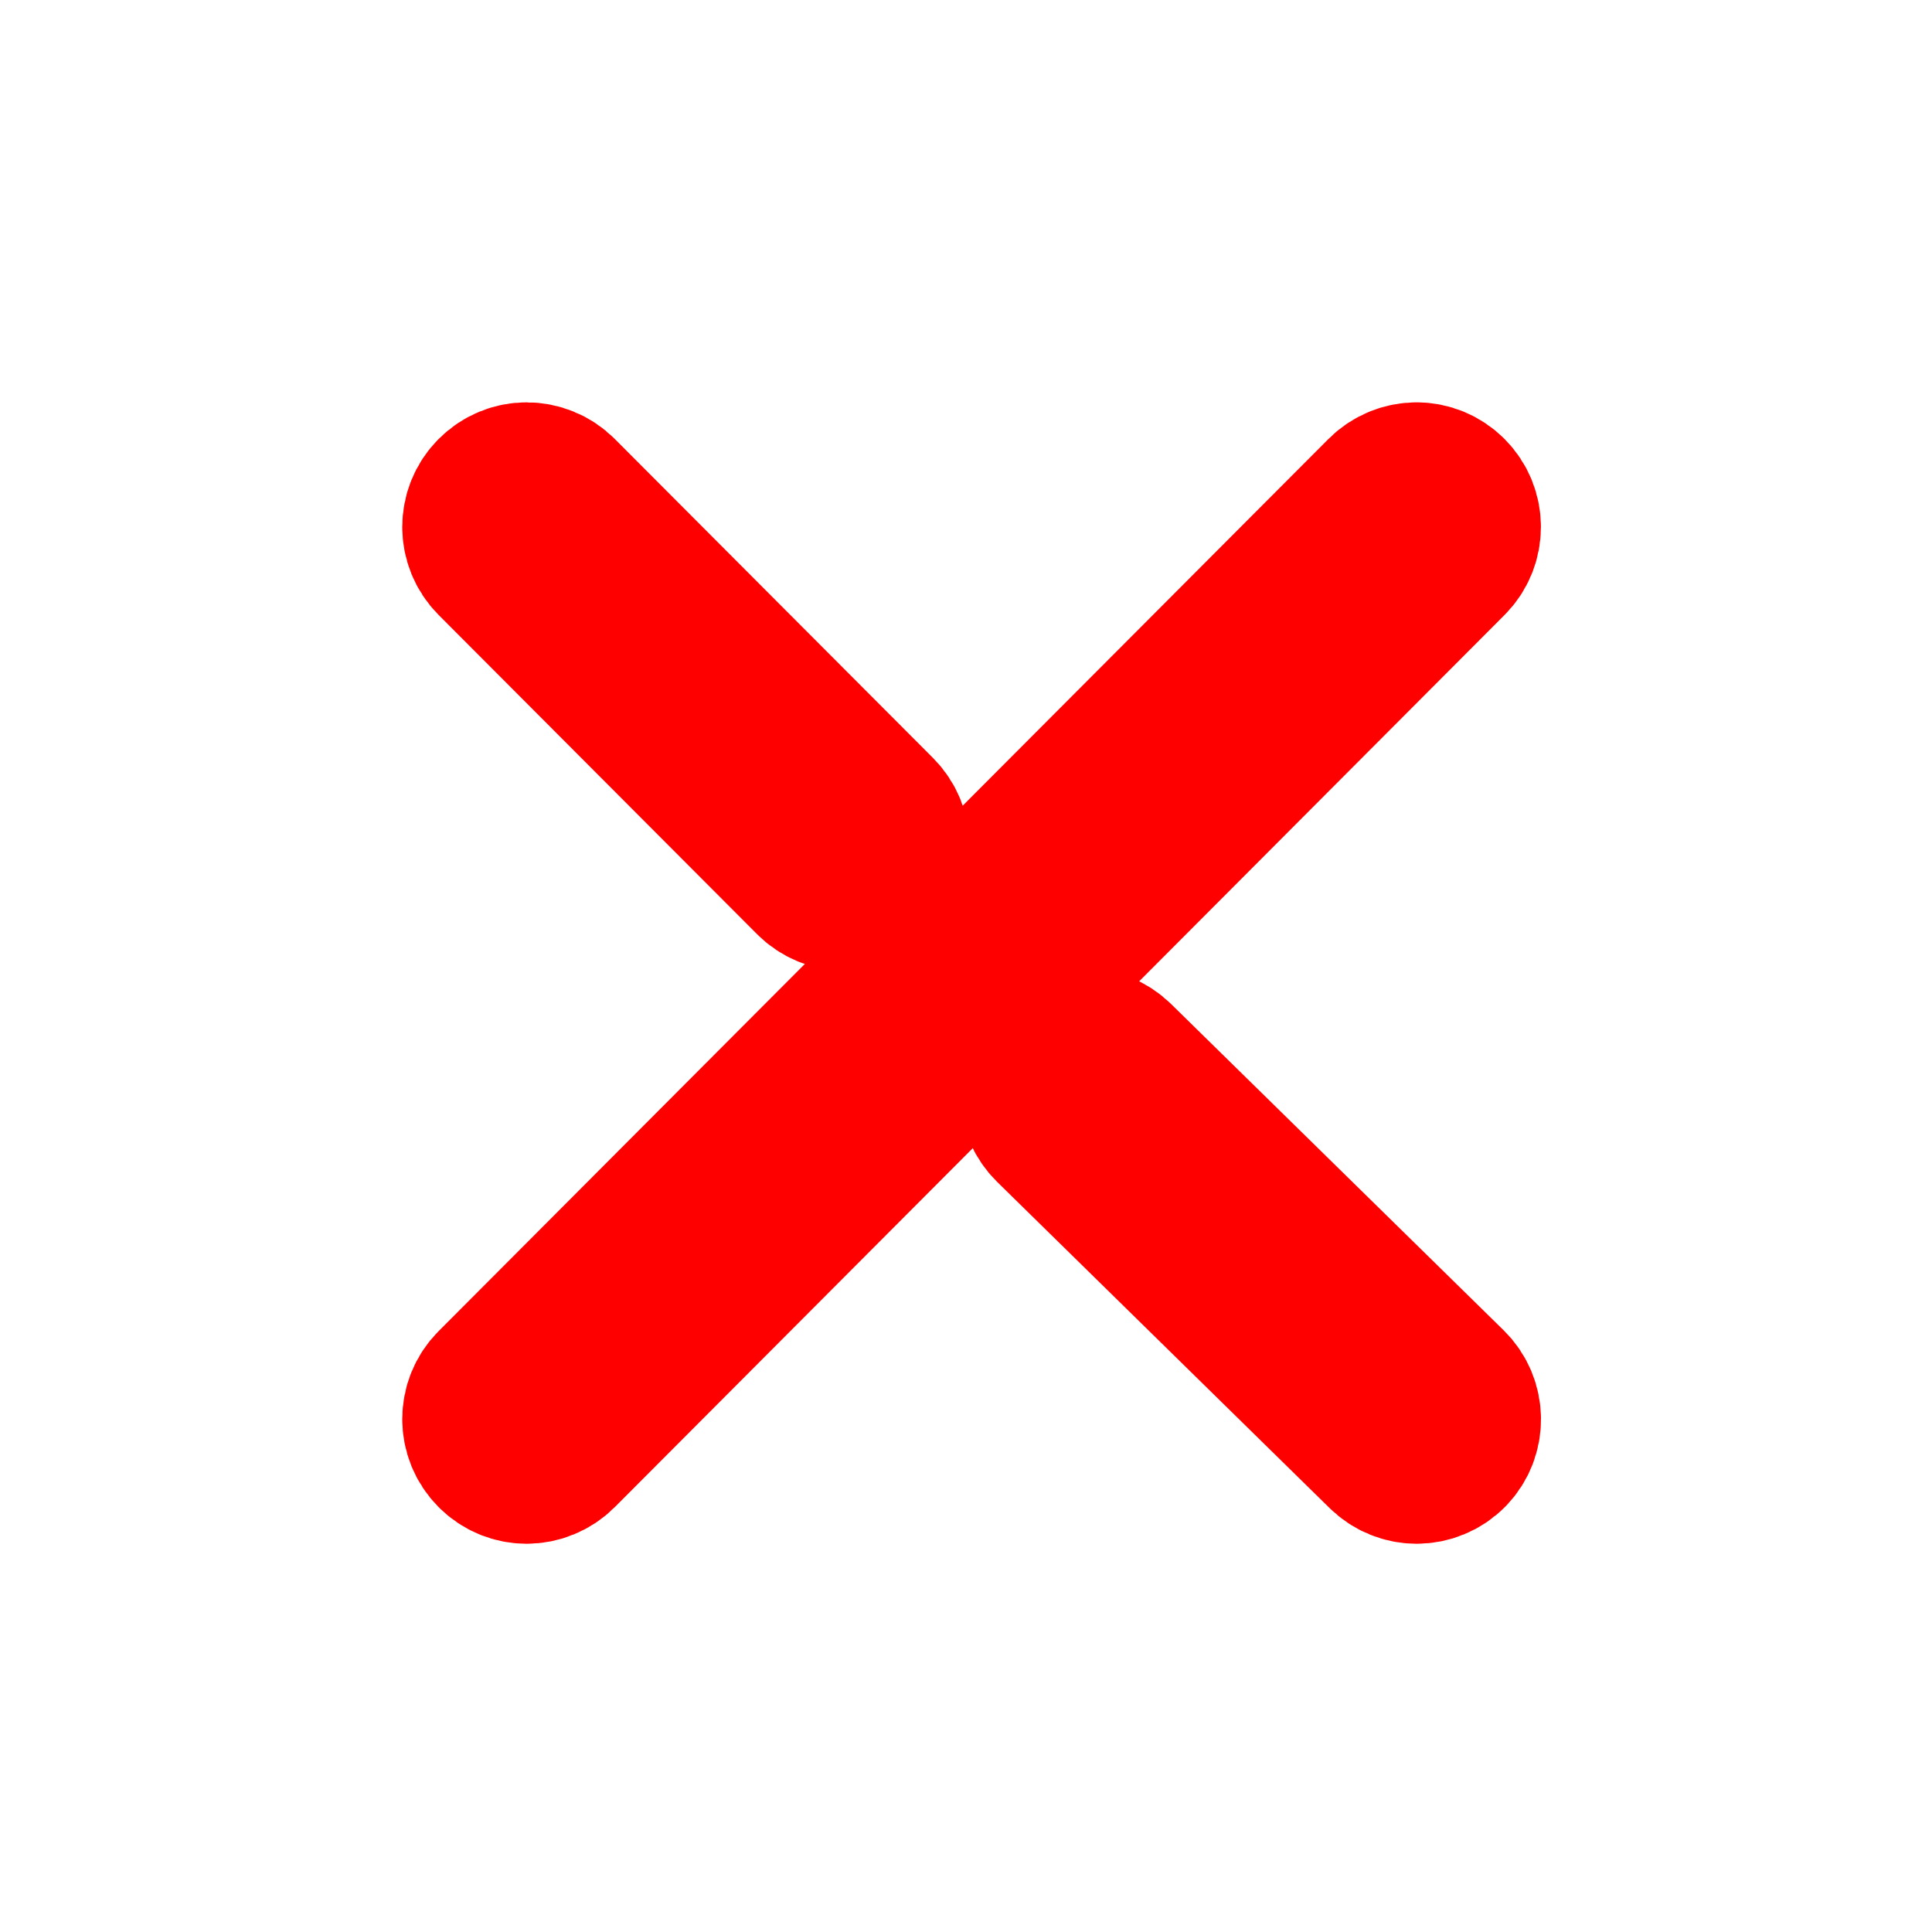
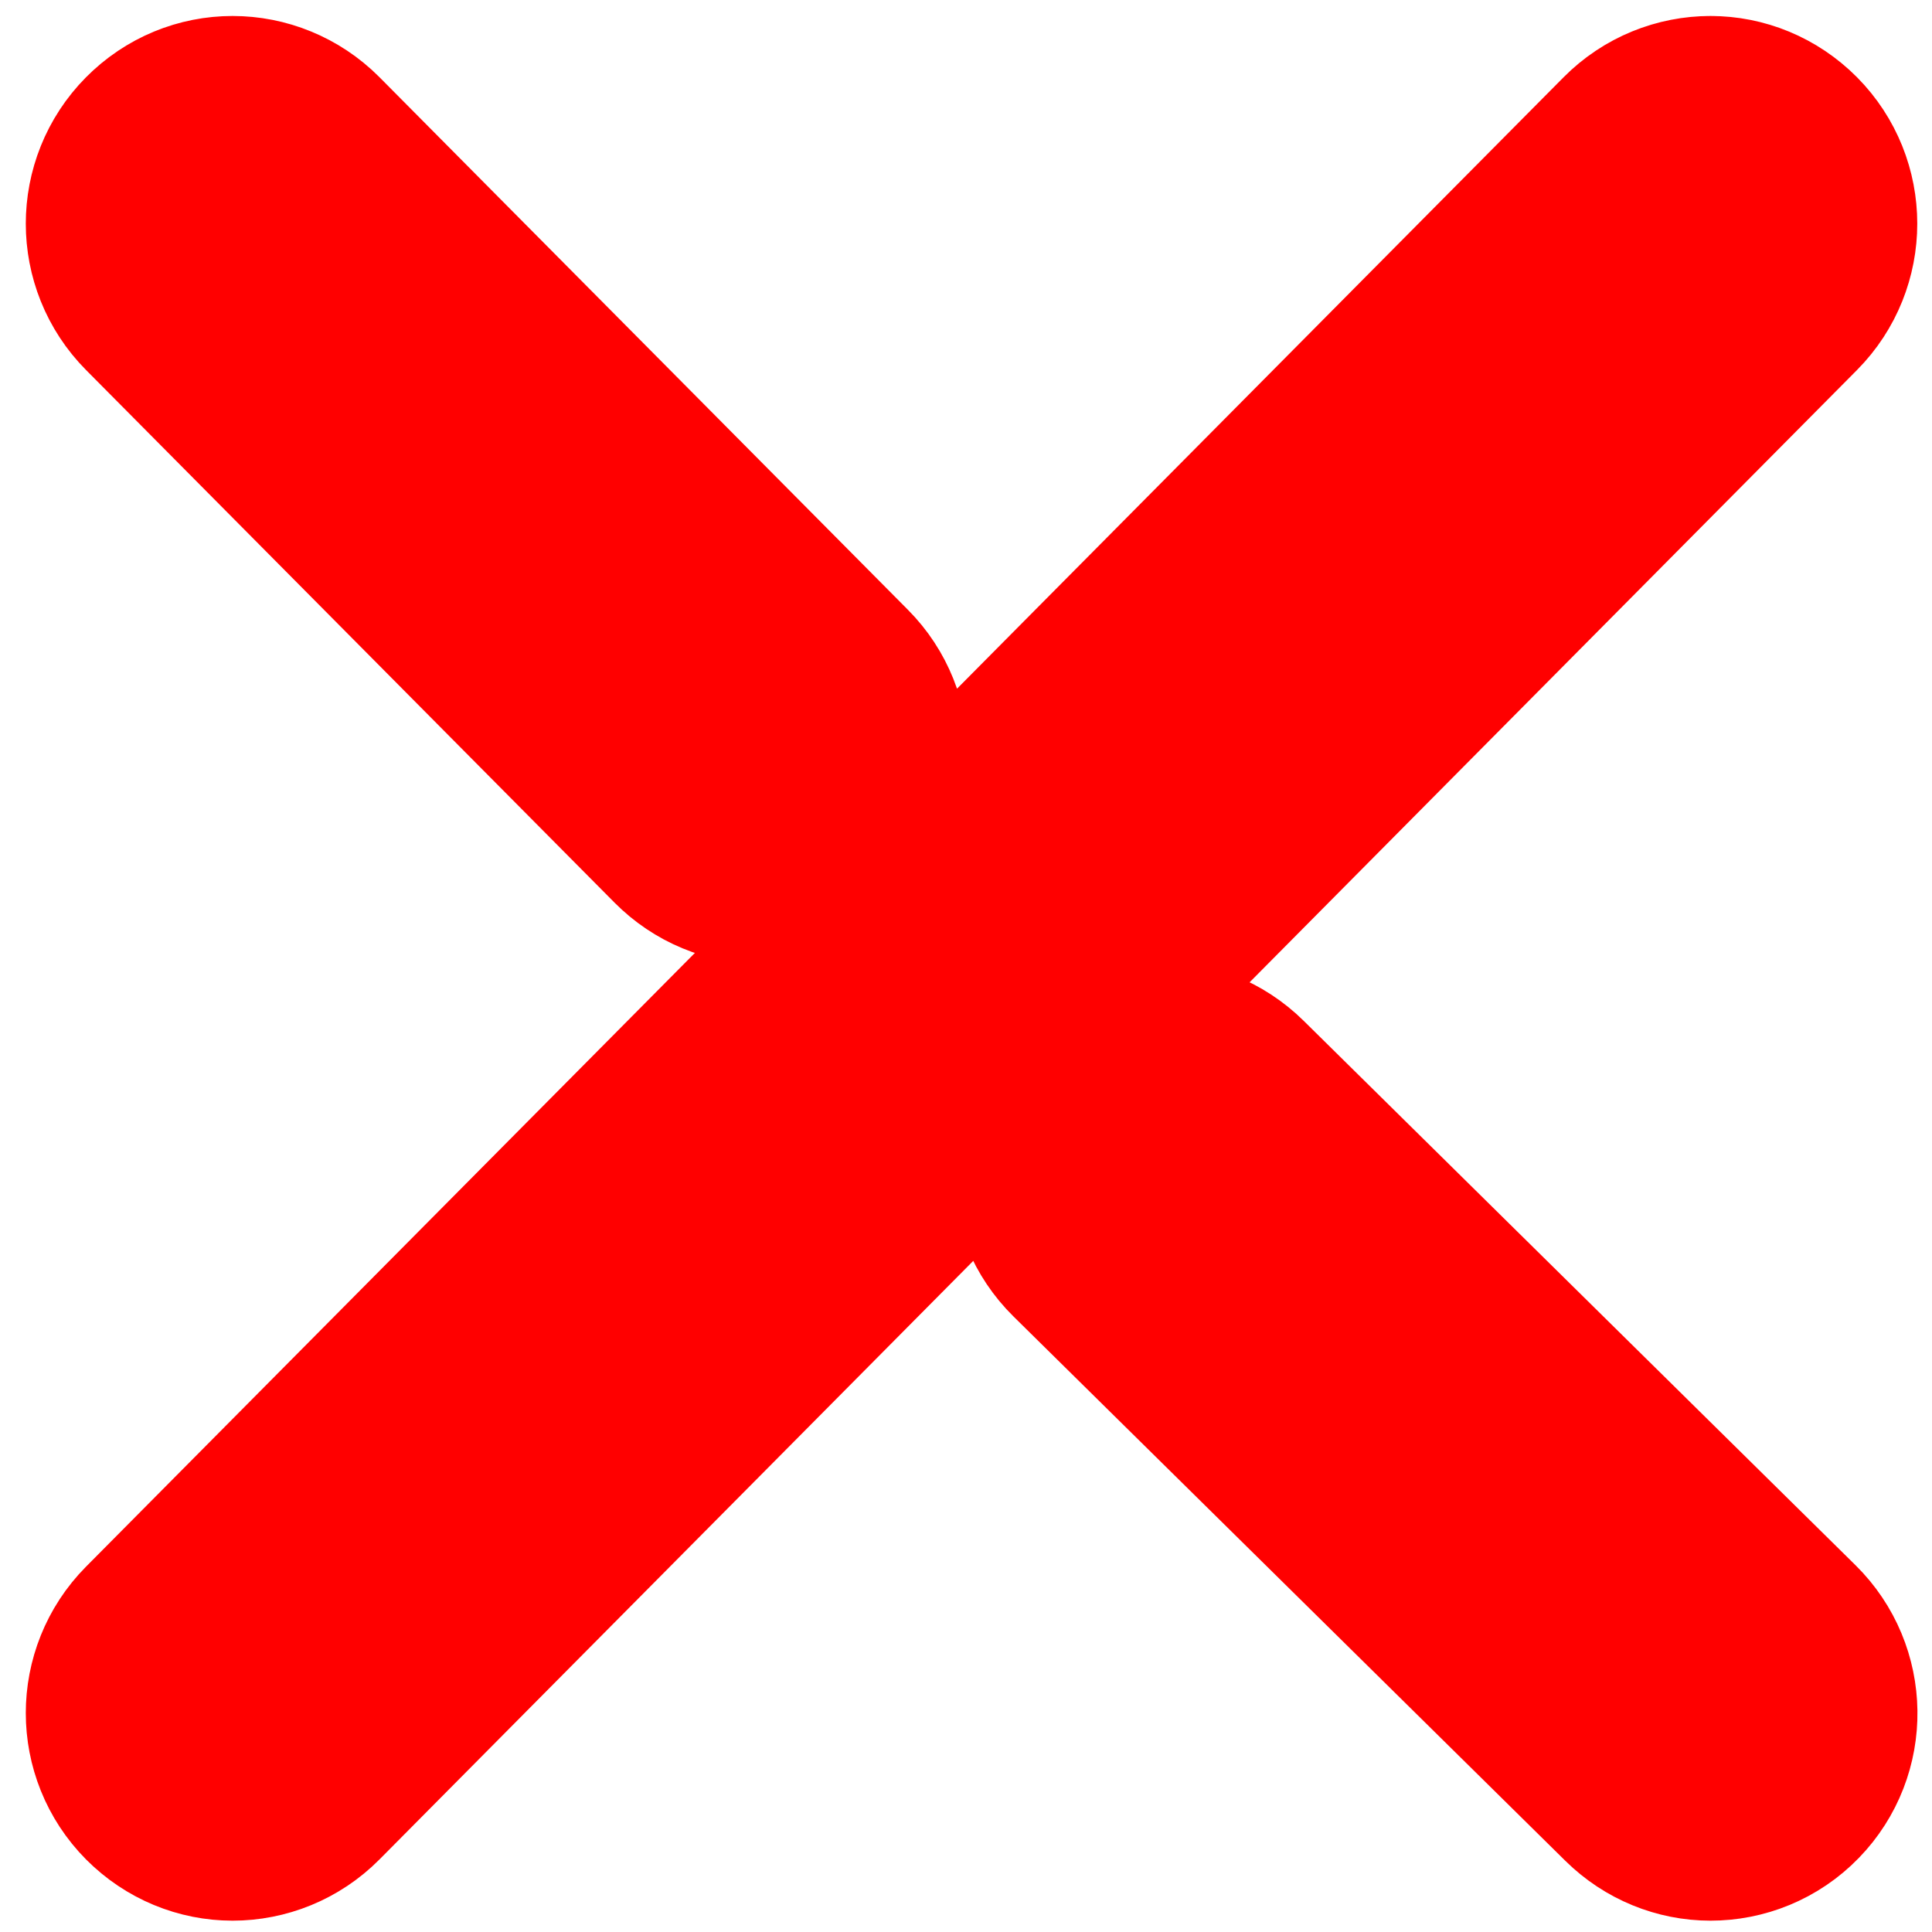
<svg xmlns="http://www.w3.org/2000/svg" width="10" height="10" id="svg3795" version="1.1">
  <defs id="defs3797" />
  <g id="g4137" transform="matrix(0.3346681,0,0,0.3346681,-8.052057,2.657323)">
-     <path style="opacity:1;fill:#ff0000;fill-opacity:1;stroke:#ff0000;stroke-width:2.543;stroke-linecap:round;stroke-linejoin:round;stroke-miterlimit:4;stroke-dasharray:none;stroke-opacity:1" d="m 32.204,-0.446 c -0.167,0 -0.332,0.065 -0.46,0.193 -0.255,0.256 -0.255,0.67 0,0.926 l 4.923,4.935 c 0.127,0.128 0.293,0.193 0.46,0.193 0.167,0 0.336,-0.065 0.464,-0.193 0.255,-0.256 0.255,-0.67 0,-0.926 l -4.923,-4.935 c -0.127,-0.128 -0.297,-0.193 -0.464,-0.193 z m 13.766,0 c -0.167,0 -0.336,0.065 -0.464,0.193 L 31.744,13.545 c -0.255,0.256 -0.255,0.67 0,0.926 0.127,0.128 0.293,0.193 0.46,0.193 0.167,0 0.336,-0.065 0.464,-0.193 L 46.429,0.673 c 0.255,-0.256 0.255,-0.67 0,-0.926 -0.128,-0.128 -0.293,-0.193 -0.46,-0.193 z M 40.821,8.309 c -0.167,0.002 -0.334,0.067 -0.46,0.196 -0.252,0.258 -0.246,0.673 0.011,0.926 l 5.141,5.044 c 0.127,0.125 0.291,0.189 0.456,0.189 0.169,0 0.34,-0.066 0.467,-0.196 0.252,-0.258 0.246,-0.673 -0.011,-0.926 L 41.284,8.498 C 41.155,8.371 40.988,8.307 40.821,8.309 Z" id="path4143" />
+     <path style="opacity:1;fill:#ff0000;fill-opacity:1;stroke:#ff0000;stroke-width:4.234;stroke-linecap:round;stroke-linejoin:round;stroke-miterlimit:4;stroke-dasharray:none;stroke-opacity:1" d="m 27.657,-5.576 c -0.278,0 -0.552,0.108 -0.764,0.322 -0.423,0.427 -0.423,1.119 0,1.545 l 8.174,8.238 c 0.212,0.213 0.486,0.322 0.764,0.322 0.278,0 0.558,-0.108 0.77,-0.322 0.423,-0.427 0.423,-1.119 0,-1.545 l -8.174,-8.238 c -0.212,-0.213 -0.492,-0.322 -0.77,-0.322 z m 22.858,0 c -0.278,0 -0.558,0.108 -0.77,0.322 L 26.893,17.781 c -0.423,0.427 -0.423,1.119 0,1.545 0.212,0.213 0.486,0.322 0.764,0.322 0.278,0 0.558,-0.108 0.77,-0.322 L 51.278,-3.709 c 0.423,-0.427 0.423,-1.118 0,-1.545 -0.212,-0.213 -0.486,-0.322 -0.764,-0.322 z M 41.965,9.039 c -0.278,0.003 -0.554,0.112 -0.764,0.328 -0.419,0.431 -0.409,1.123 0.019,1.545 l 8.537,8.421 c 0.211,0.208 0.484,0.315 0.757,0.315 0.281,0 0.564,-0.109 0.776,-0.328 0.419,-0.431 0.409,-1.123 -0.019,-1.545 L 42.735,9.354 C 42.521,9.143 42.242,9.036 41.965,9.039 Z" id="path4143" />
  </g>
</svg>
